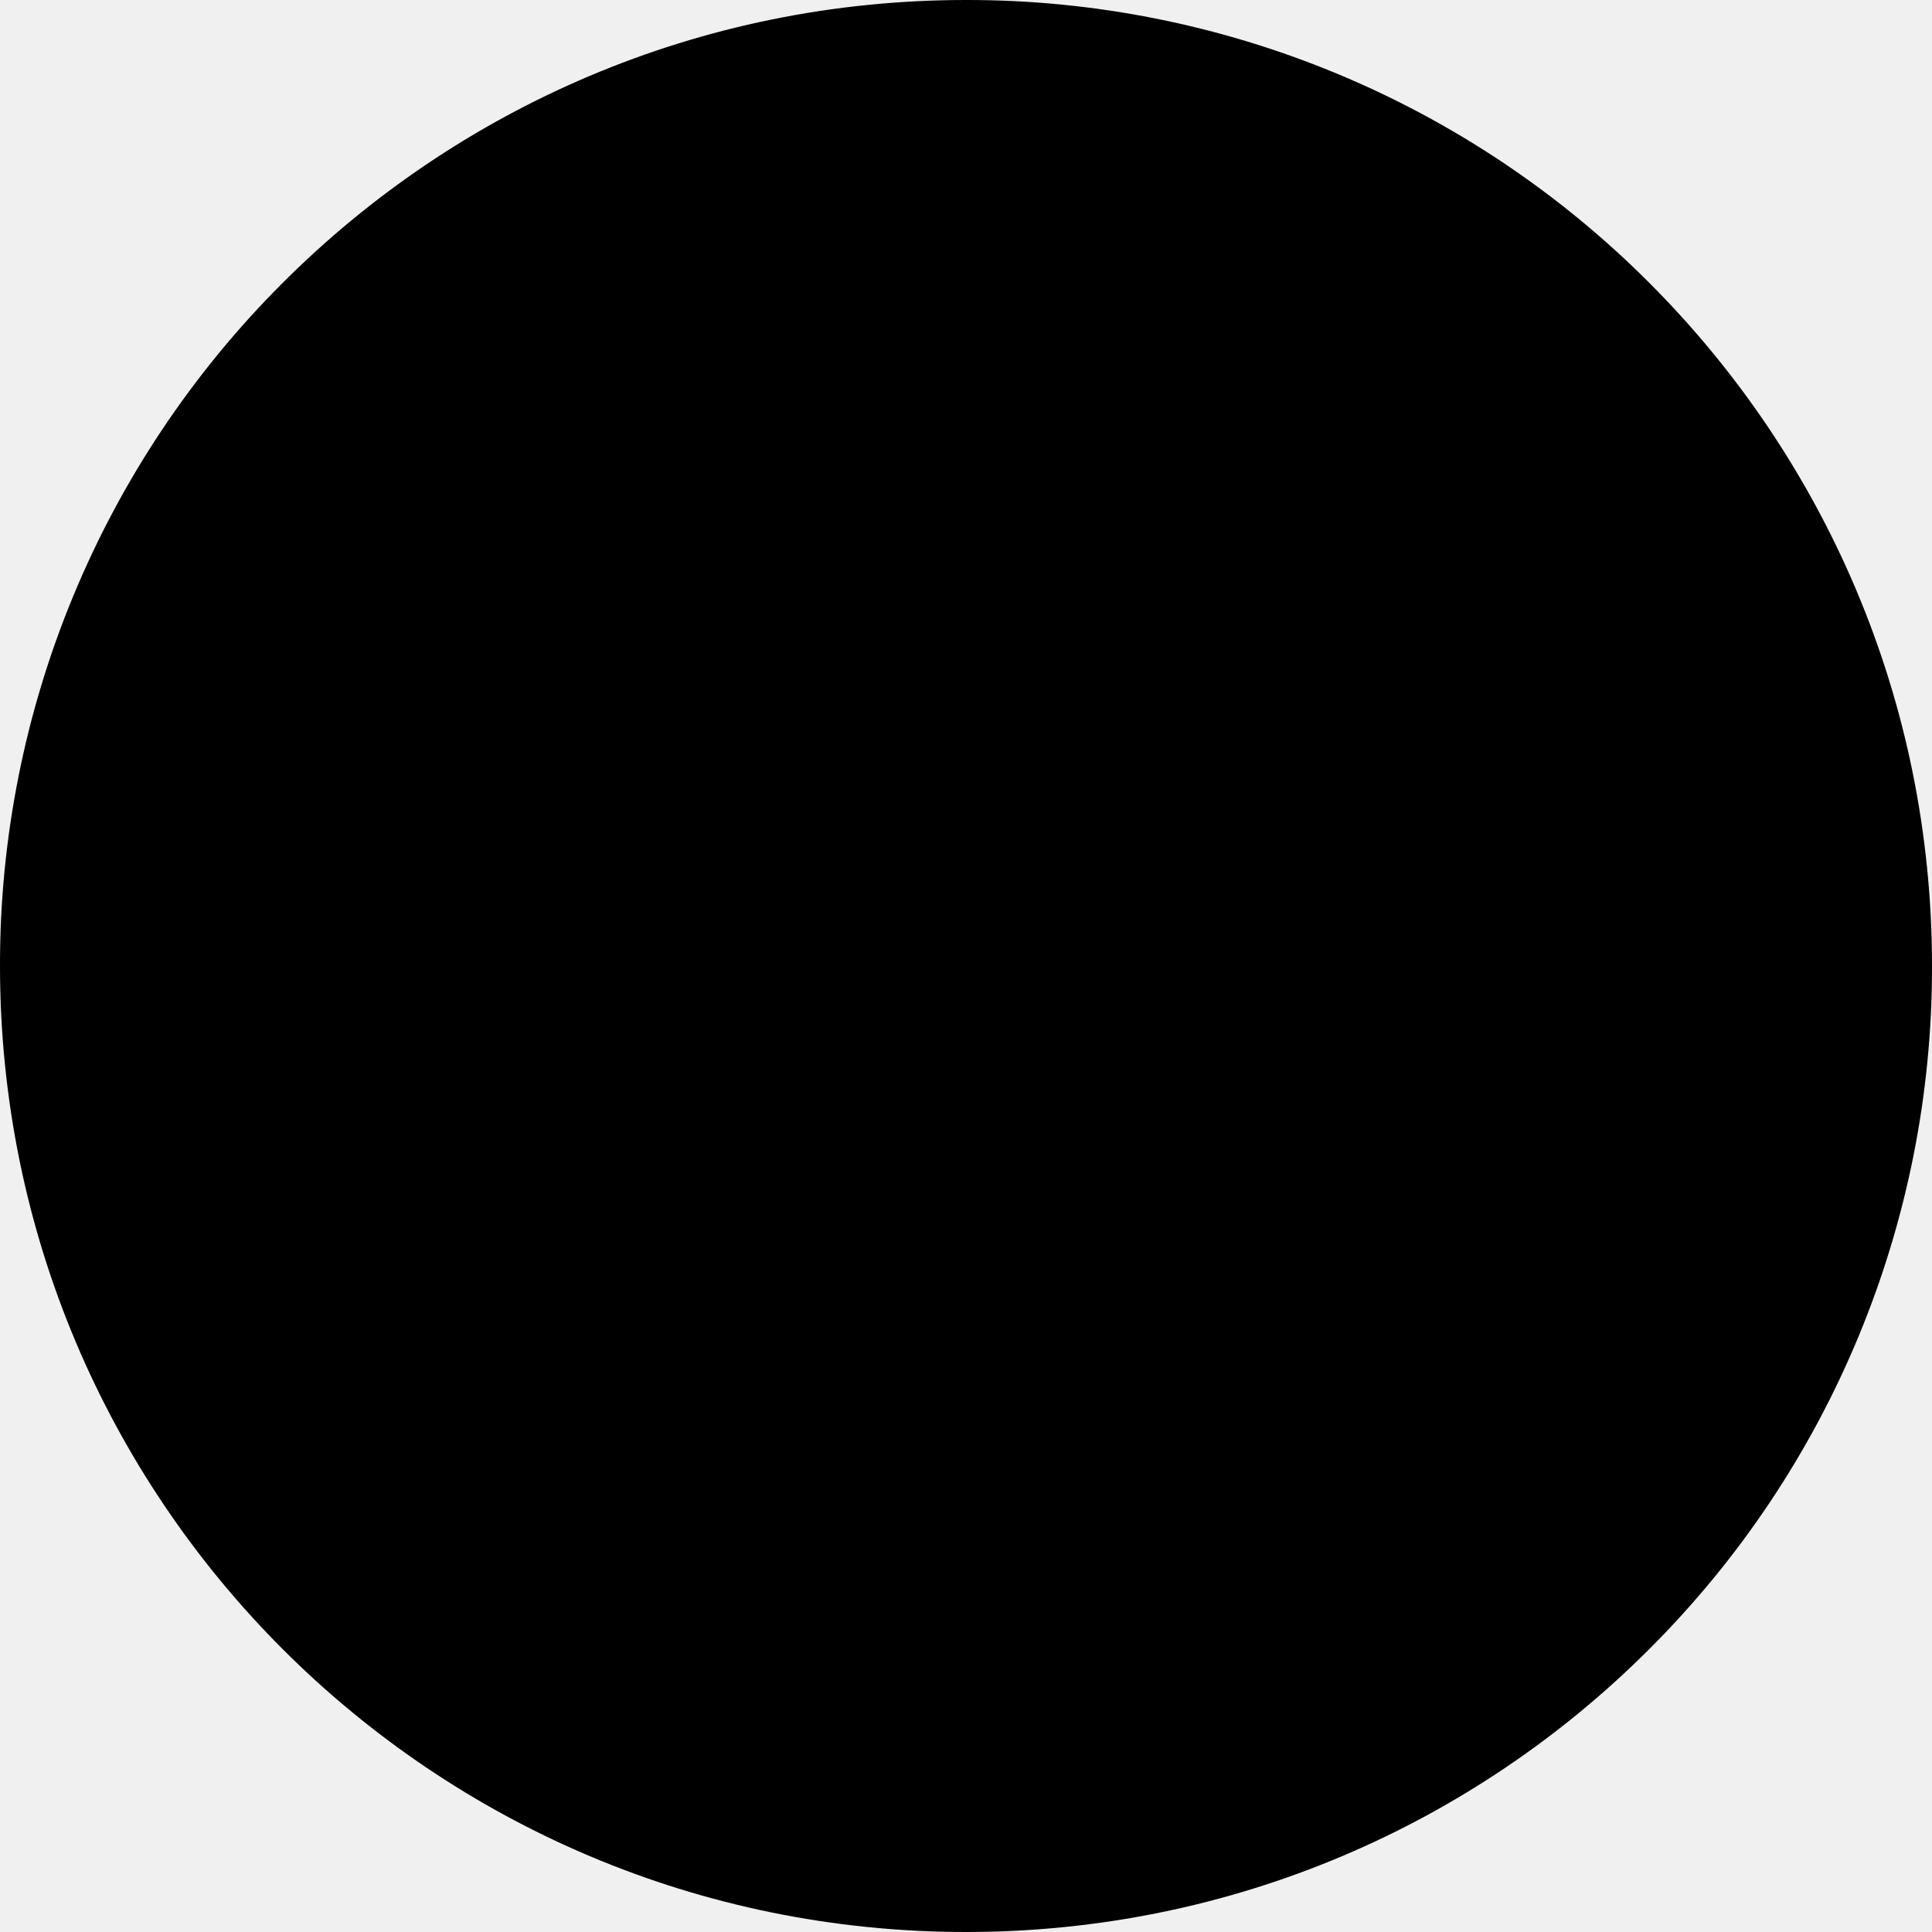
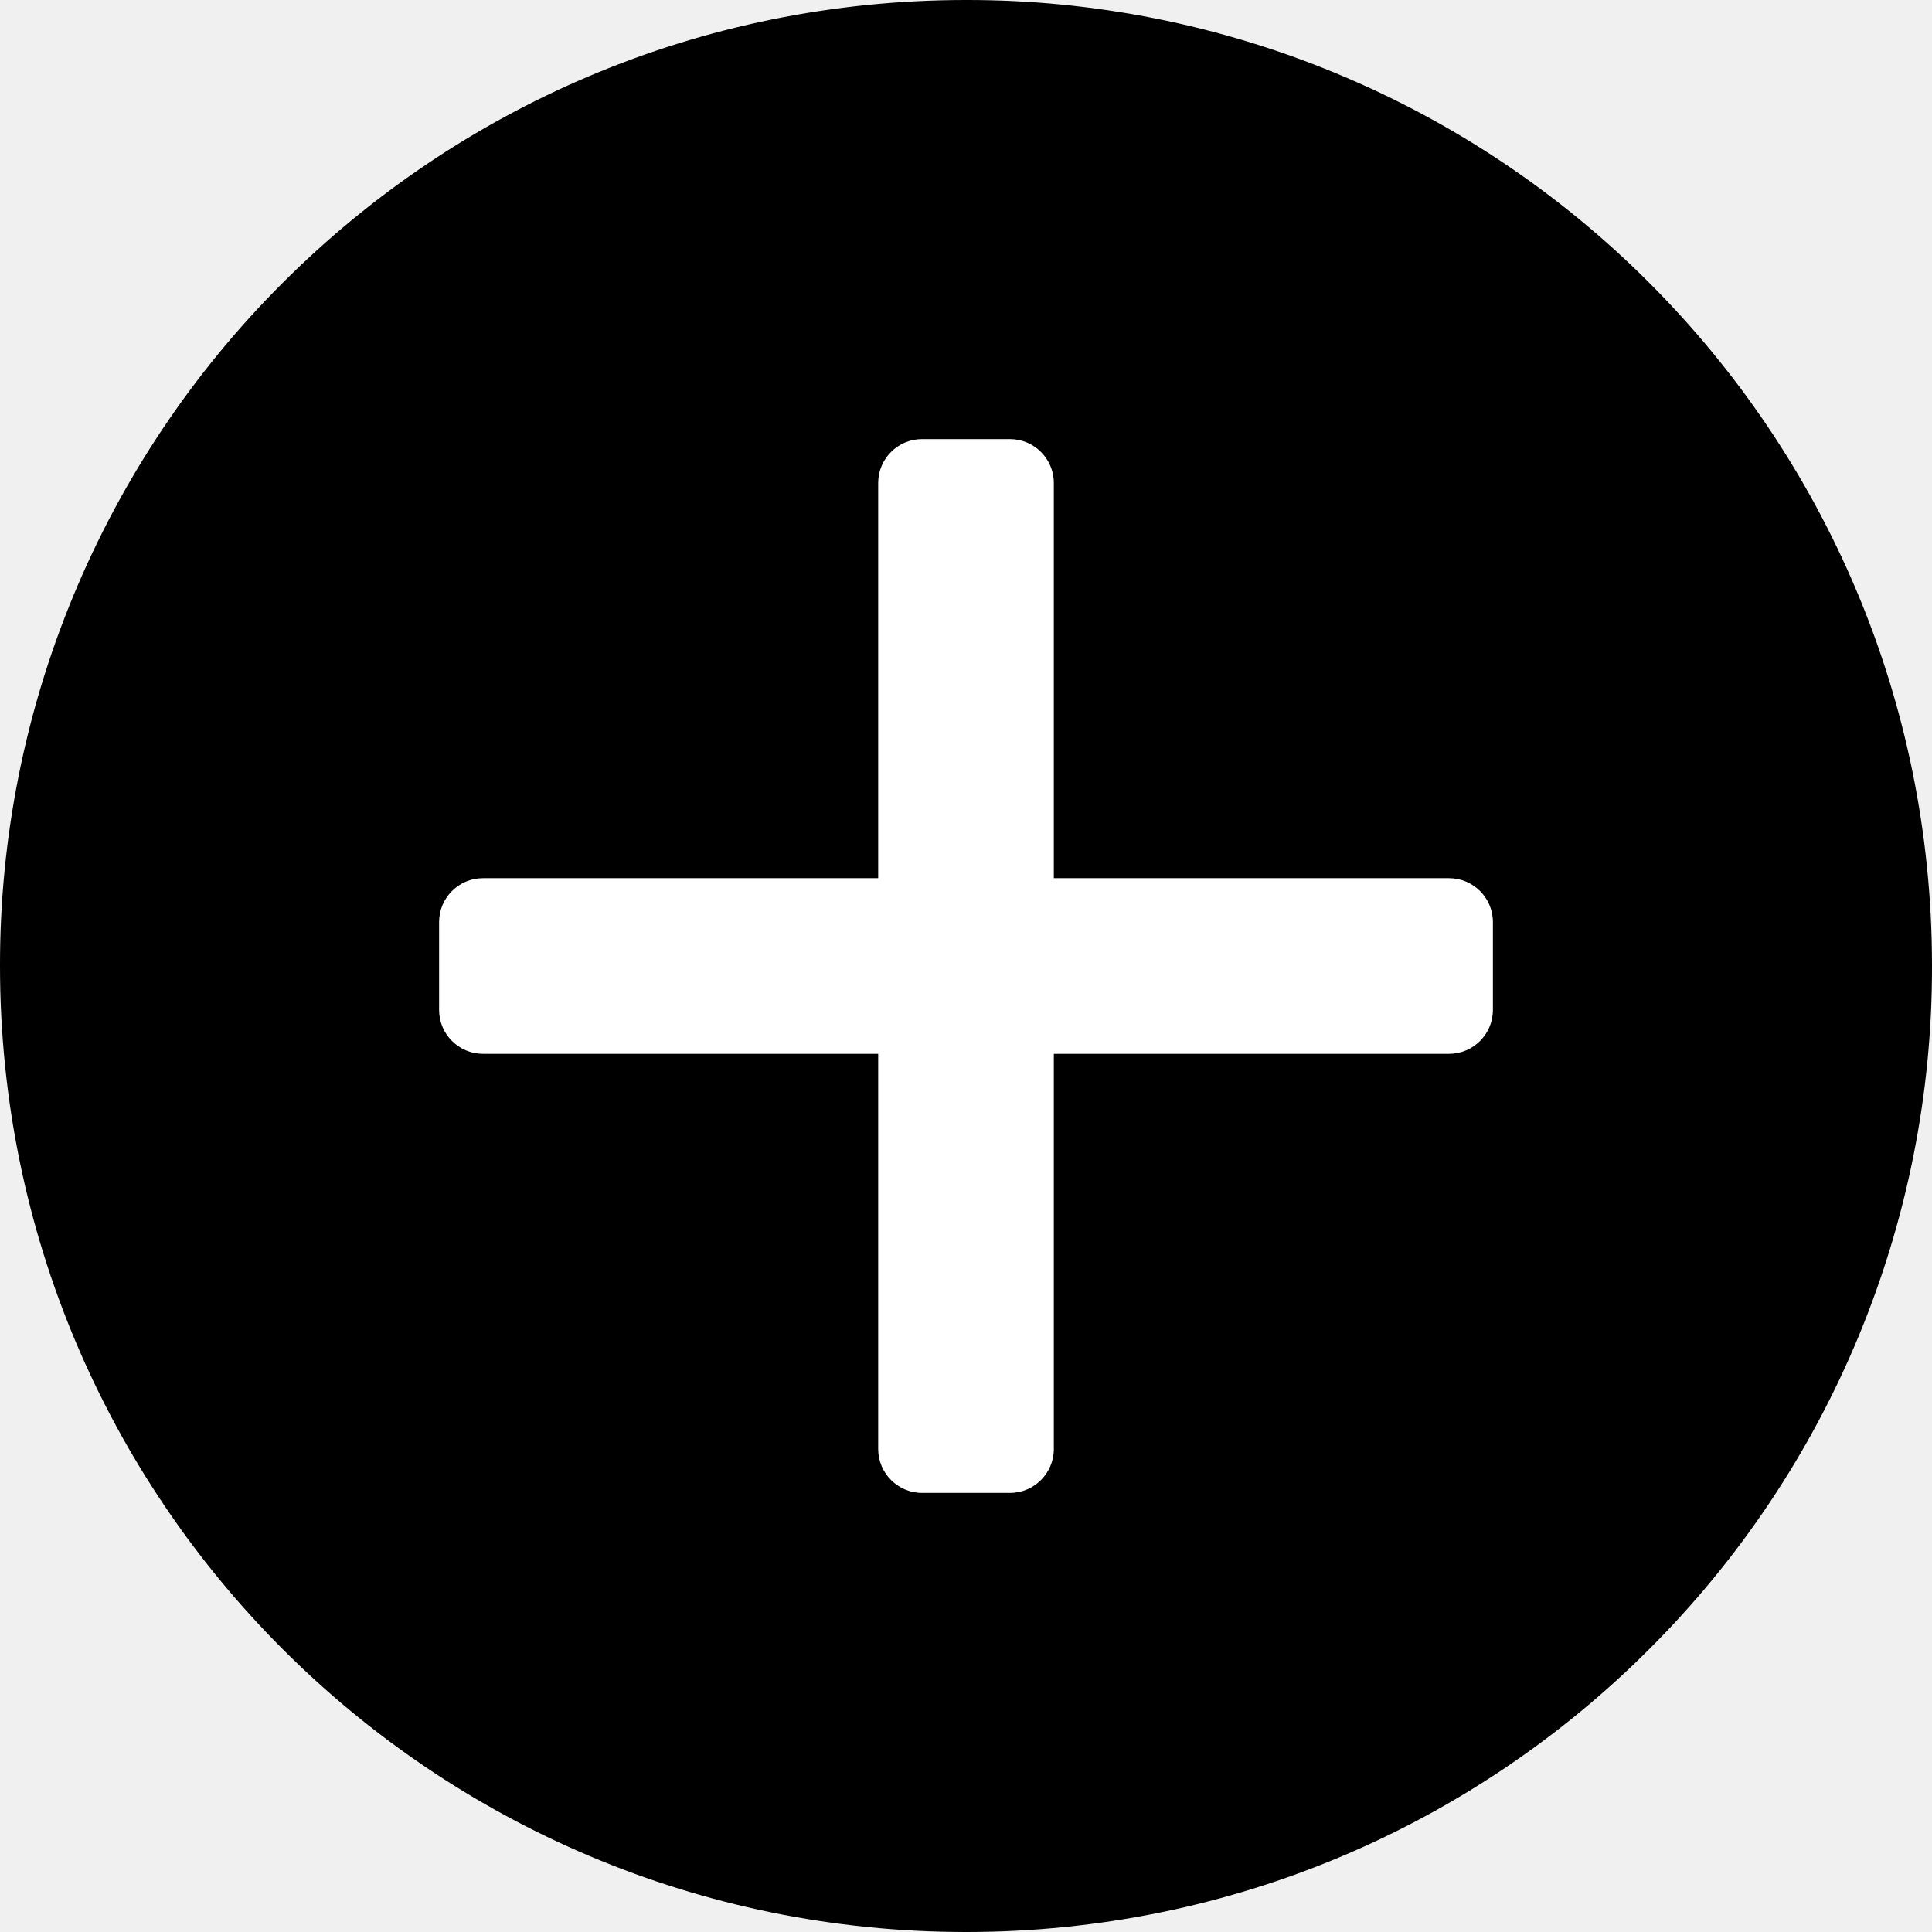
<svg width="22" height="22" viewBox="0 0 22 22" class="symbol symbol-leftBarButtonAddSections icon">
  <g fill="none" fill-rule="evenodd">
    <path fill="currentColor" d="M18.78 3.22A10.965 10.965 0 0011 0C7.96 0 5.21 1.23 3.22 3.22A10.965 10.965 0 000 11c0 6.08 4.92 11 11 11 3.04 0 5.79-1.23 7.78-3.221A10.961 10.961 0 0022 11c0-3.04-1.23-5.79-3.22-7.78z" class="circle-back" />
    <rect width="2" height="12" x="10" y="5" fill="currentColor" fill-rule="nonzero" class="plus-horizontal-line elm-transparent" rx=".5" transform="rotate(-90 11 11)" />
    <rect width="2" height="12" x="10" y="5" fill="currentColor" fill-rule="nonzero" class="plus-vertical-line elm-transparent" rx=".5" />
    <g fill="currentColor" fill-rule="nonzero" class="elm-transparent add-plus" transform="translate(5 5)">
-       <rect width="2" height="12" x="5" rx=".5" transform="rotate(-90 6 6)" />
-       <rect width="2" height="12" x="5" rx=".5" />
+       <rect fill="#ffffff" width="2" height="12" x="5" rx=".5" transform="rotate(-90 6 6)" />
+       <rect fill="#ffffff" width="2" height="12" x="5" rx=".5" />
    </g>
  </g>
</svg>
